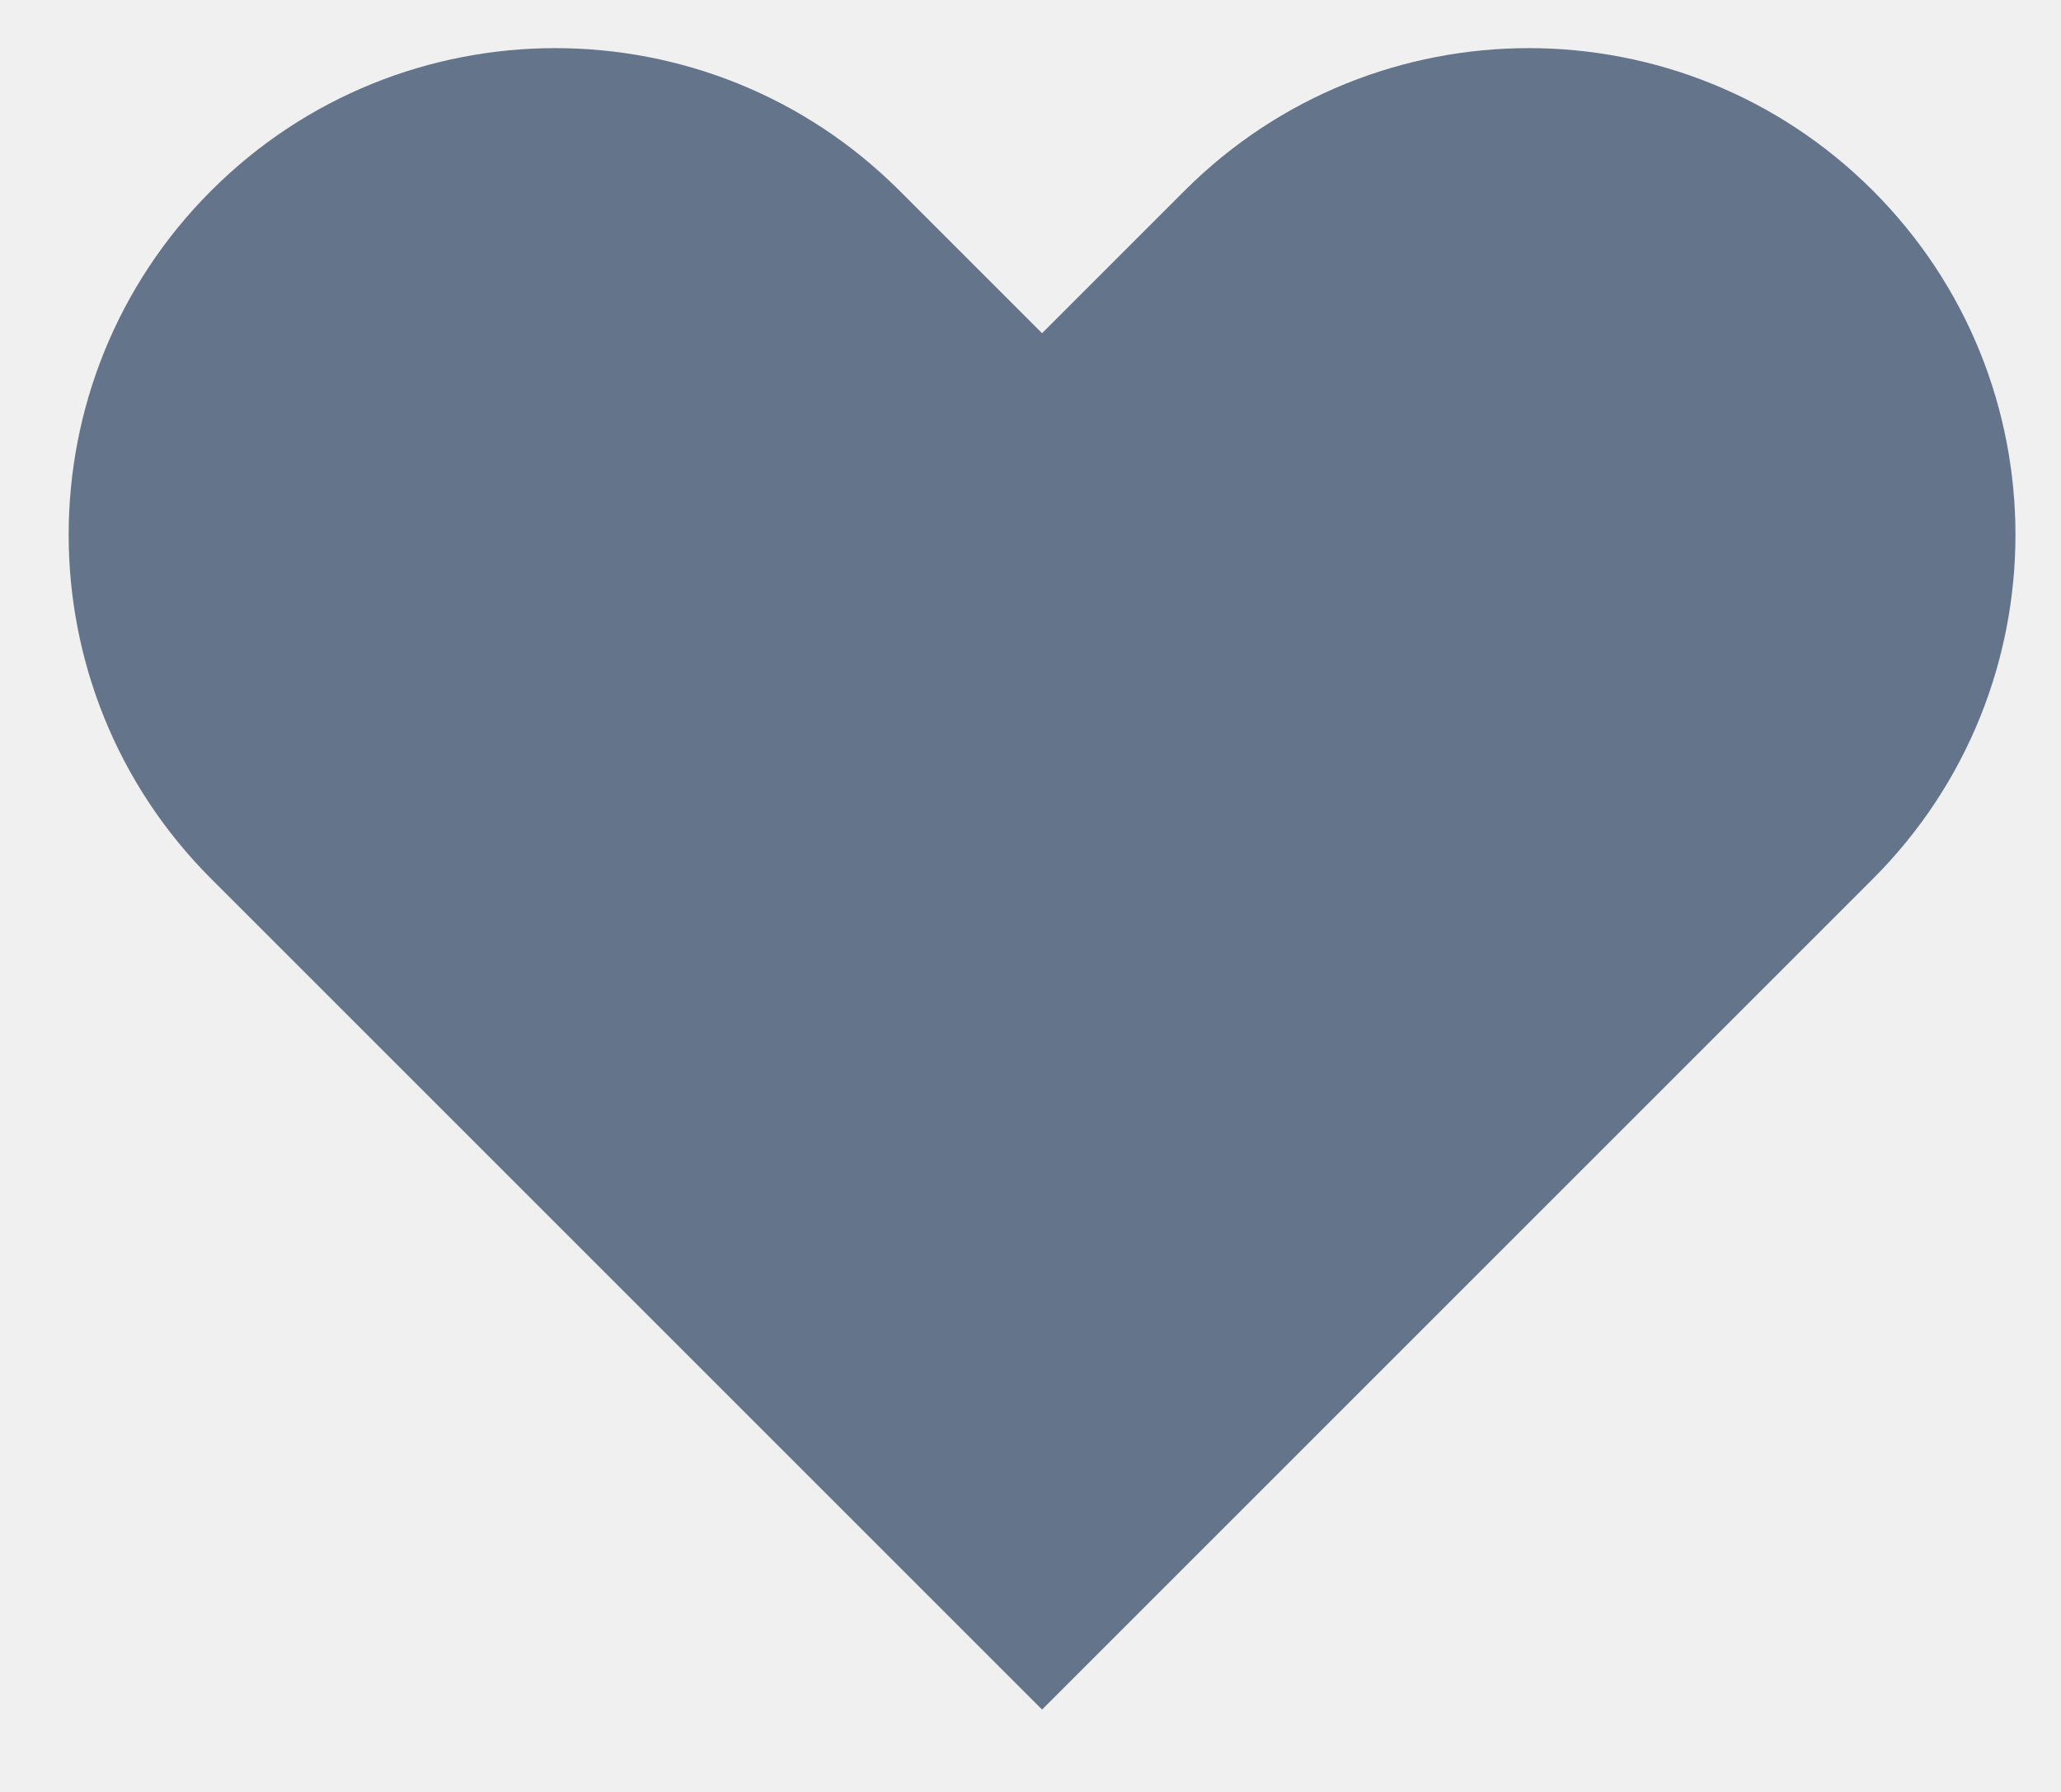
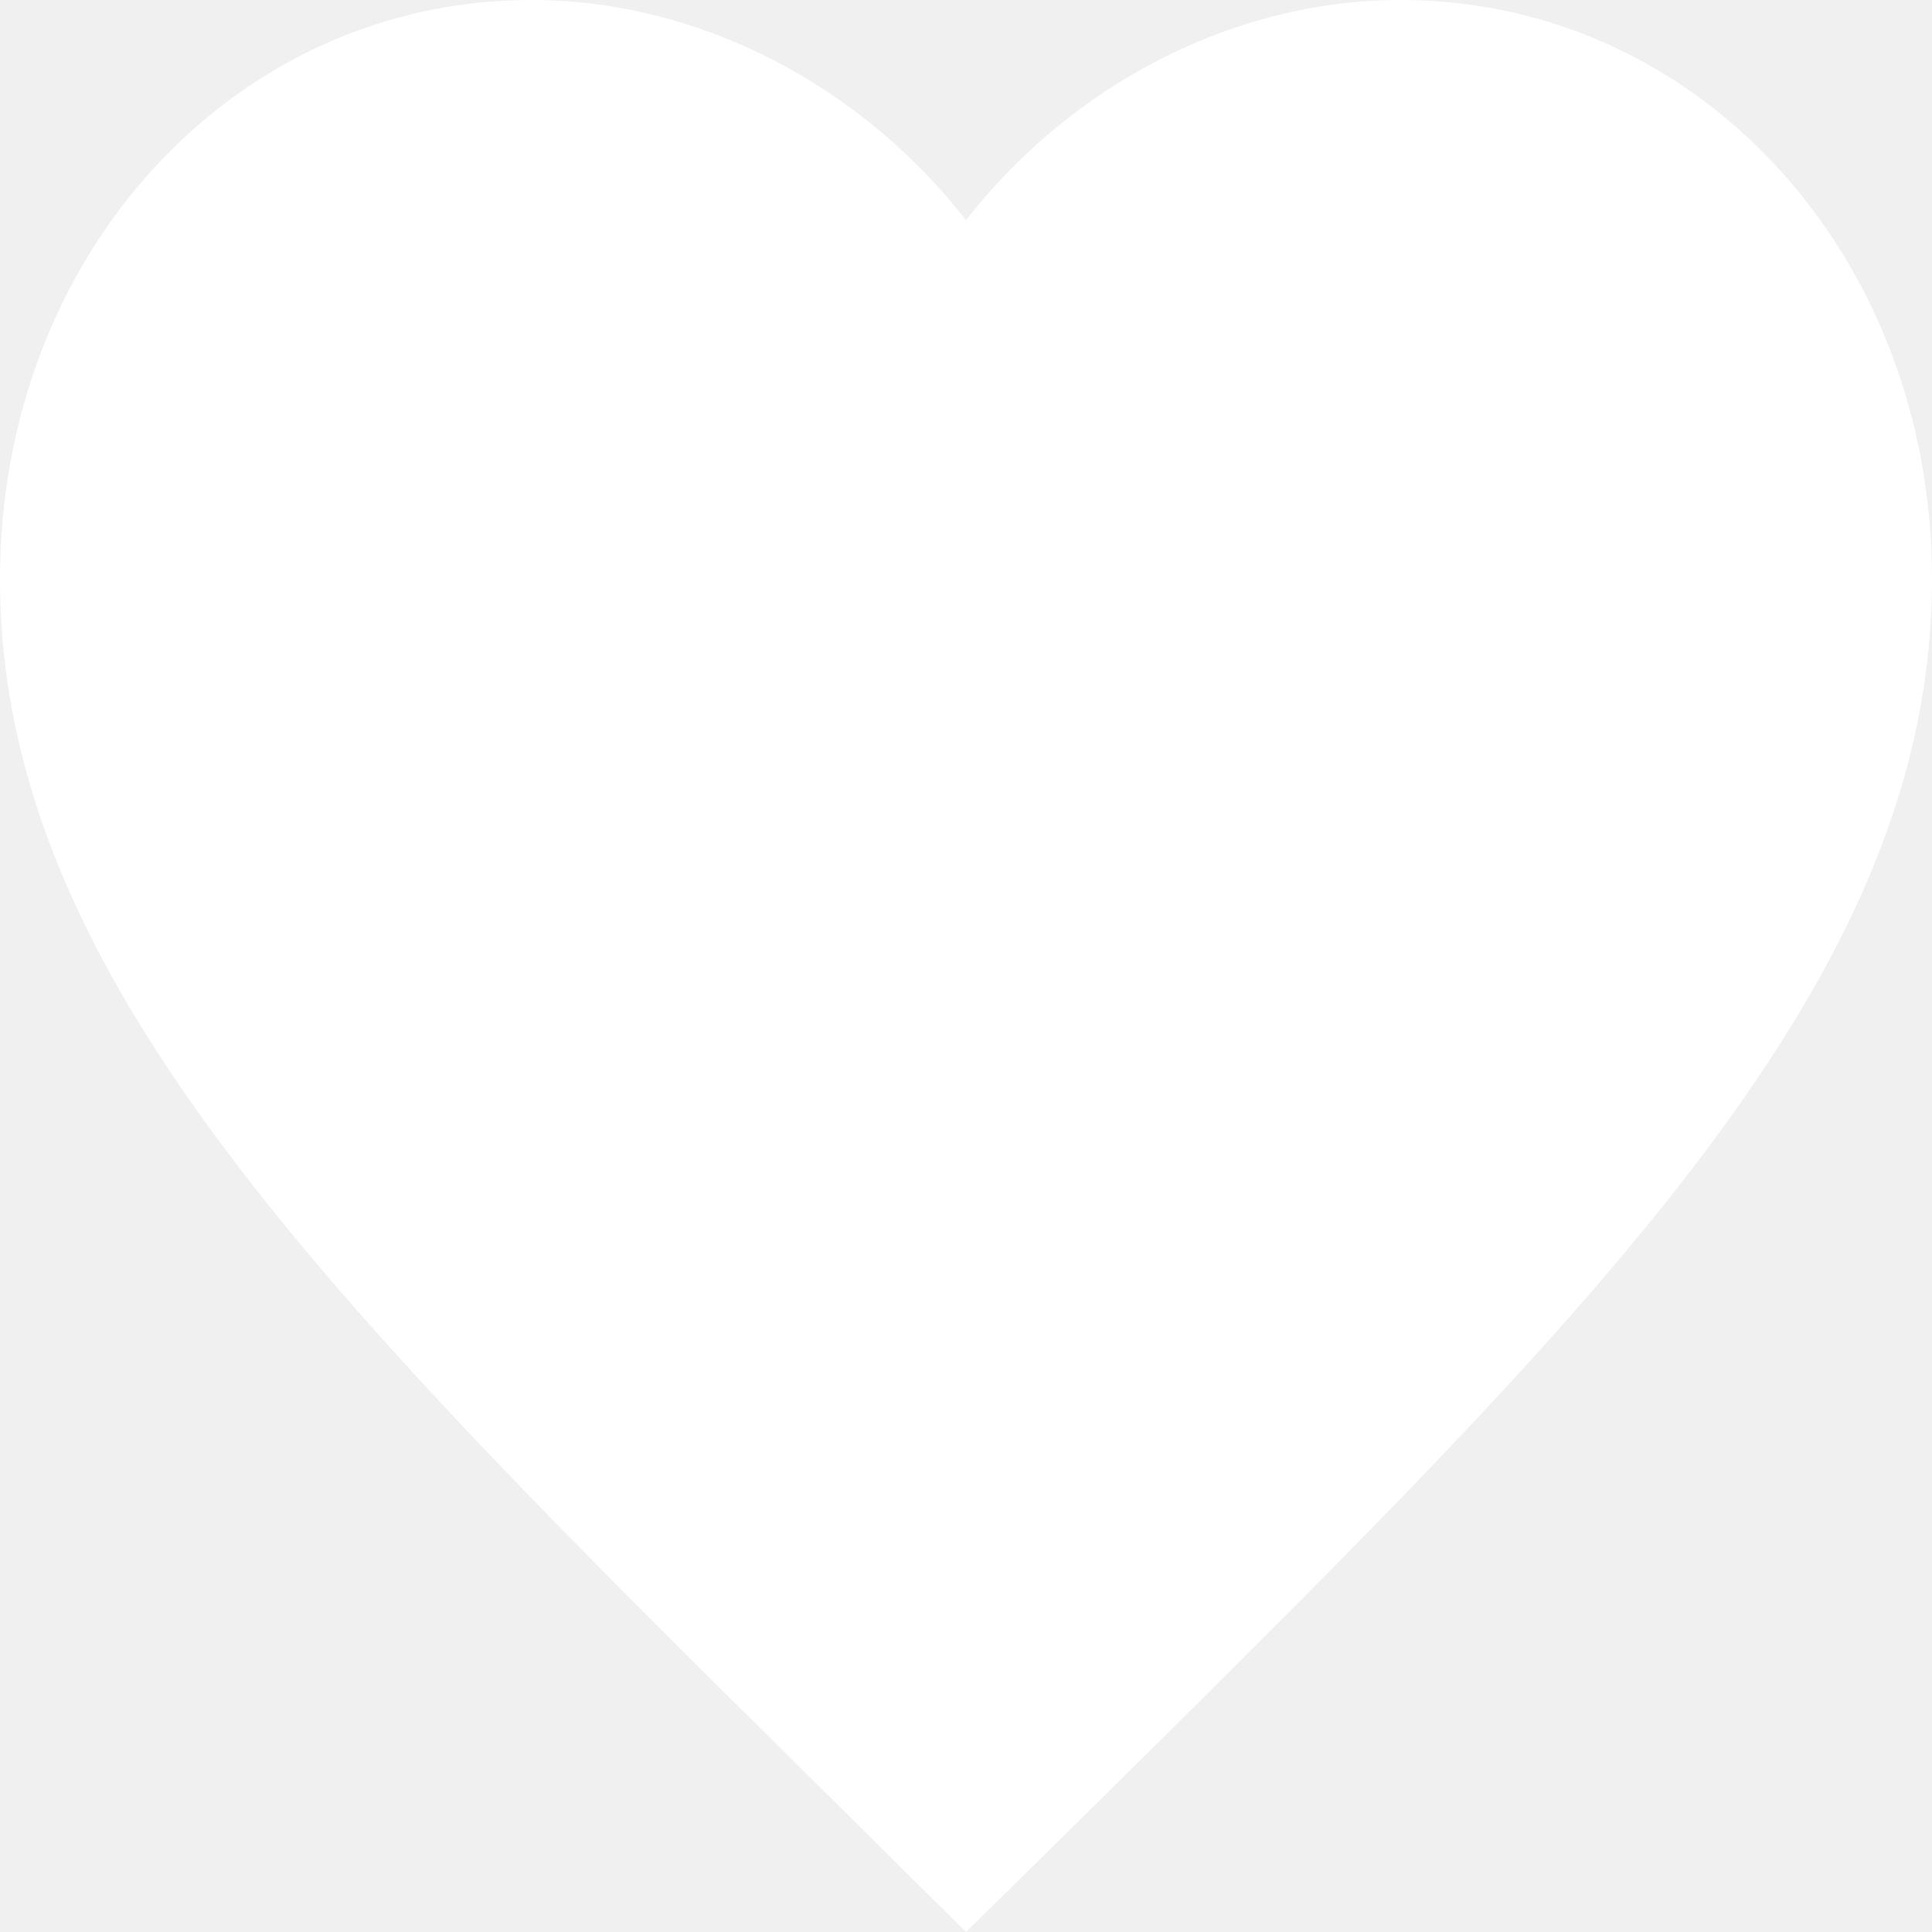
- <svg xmlns="http://www.w3.org/2000/svg" width="23" height="20" viewBox="0 0 23 20" fill="none">
-   <path fill-rule="evenodd" clip-rule="evenodd" d="M2.357 2.128C4.478 0.007 7.917 0.007 10.038 2.128L11.629 3.719L13.22 2.128C15.341 0.007 18.78 0.007 20.901 2.128C23.022 4.249 23.022 7.688 20.901 9.809L11.629 19.081L2.357 9.809C0.236 7.688 0.236 4.249 2.357 2.128Z" fill="#64748B" />
+ <svg xmlns="http://www.w3.org/2000/svg" width="24" height="24" viewBox="0 0 24 24" fill="none">
+   <path d="M12 24L10.26 22.274C4.08 16.166 0 12.137 0 7.193C0 3.165 2.904 0 6.6 0C8.688 0 10.692 1.059 12 2.734C13.308 1.059 15.312 0 17.4 0C21.096 0 24 3.165 24 7.193C24 12.137 19.92 16.166 13.74 22.287L12 24Z" fill="white" />
</svg>
